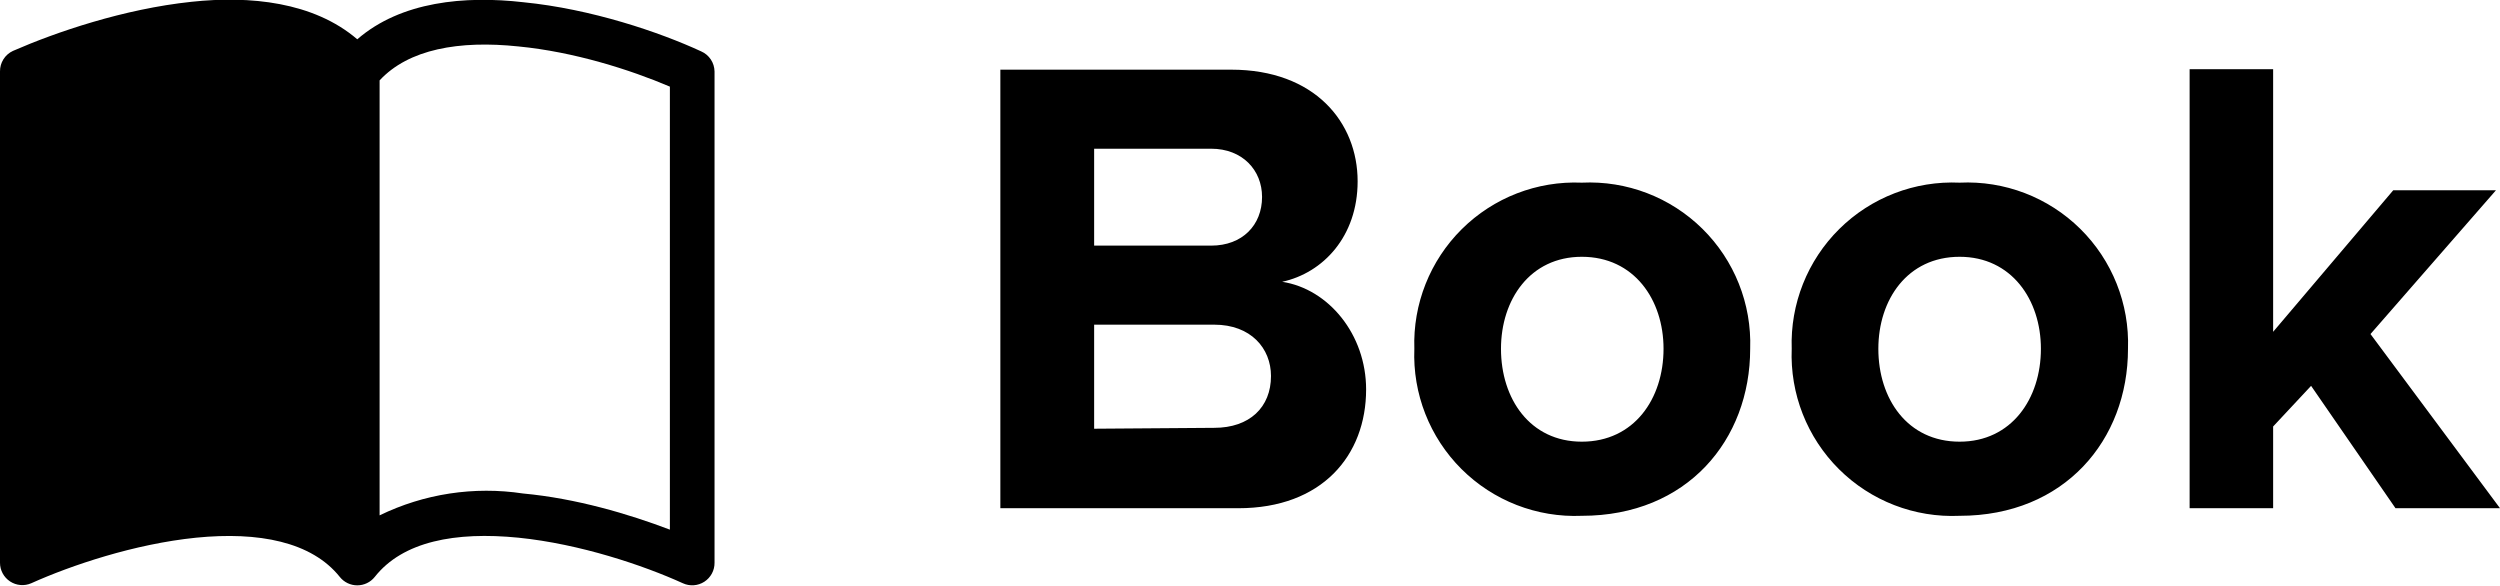
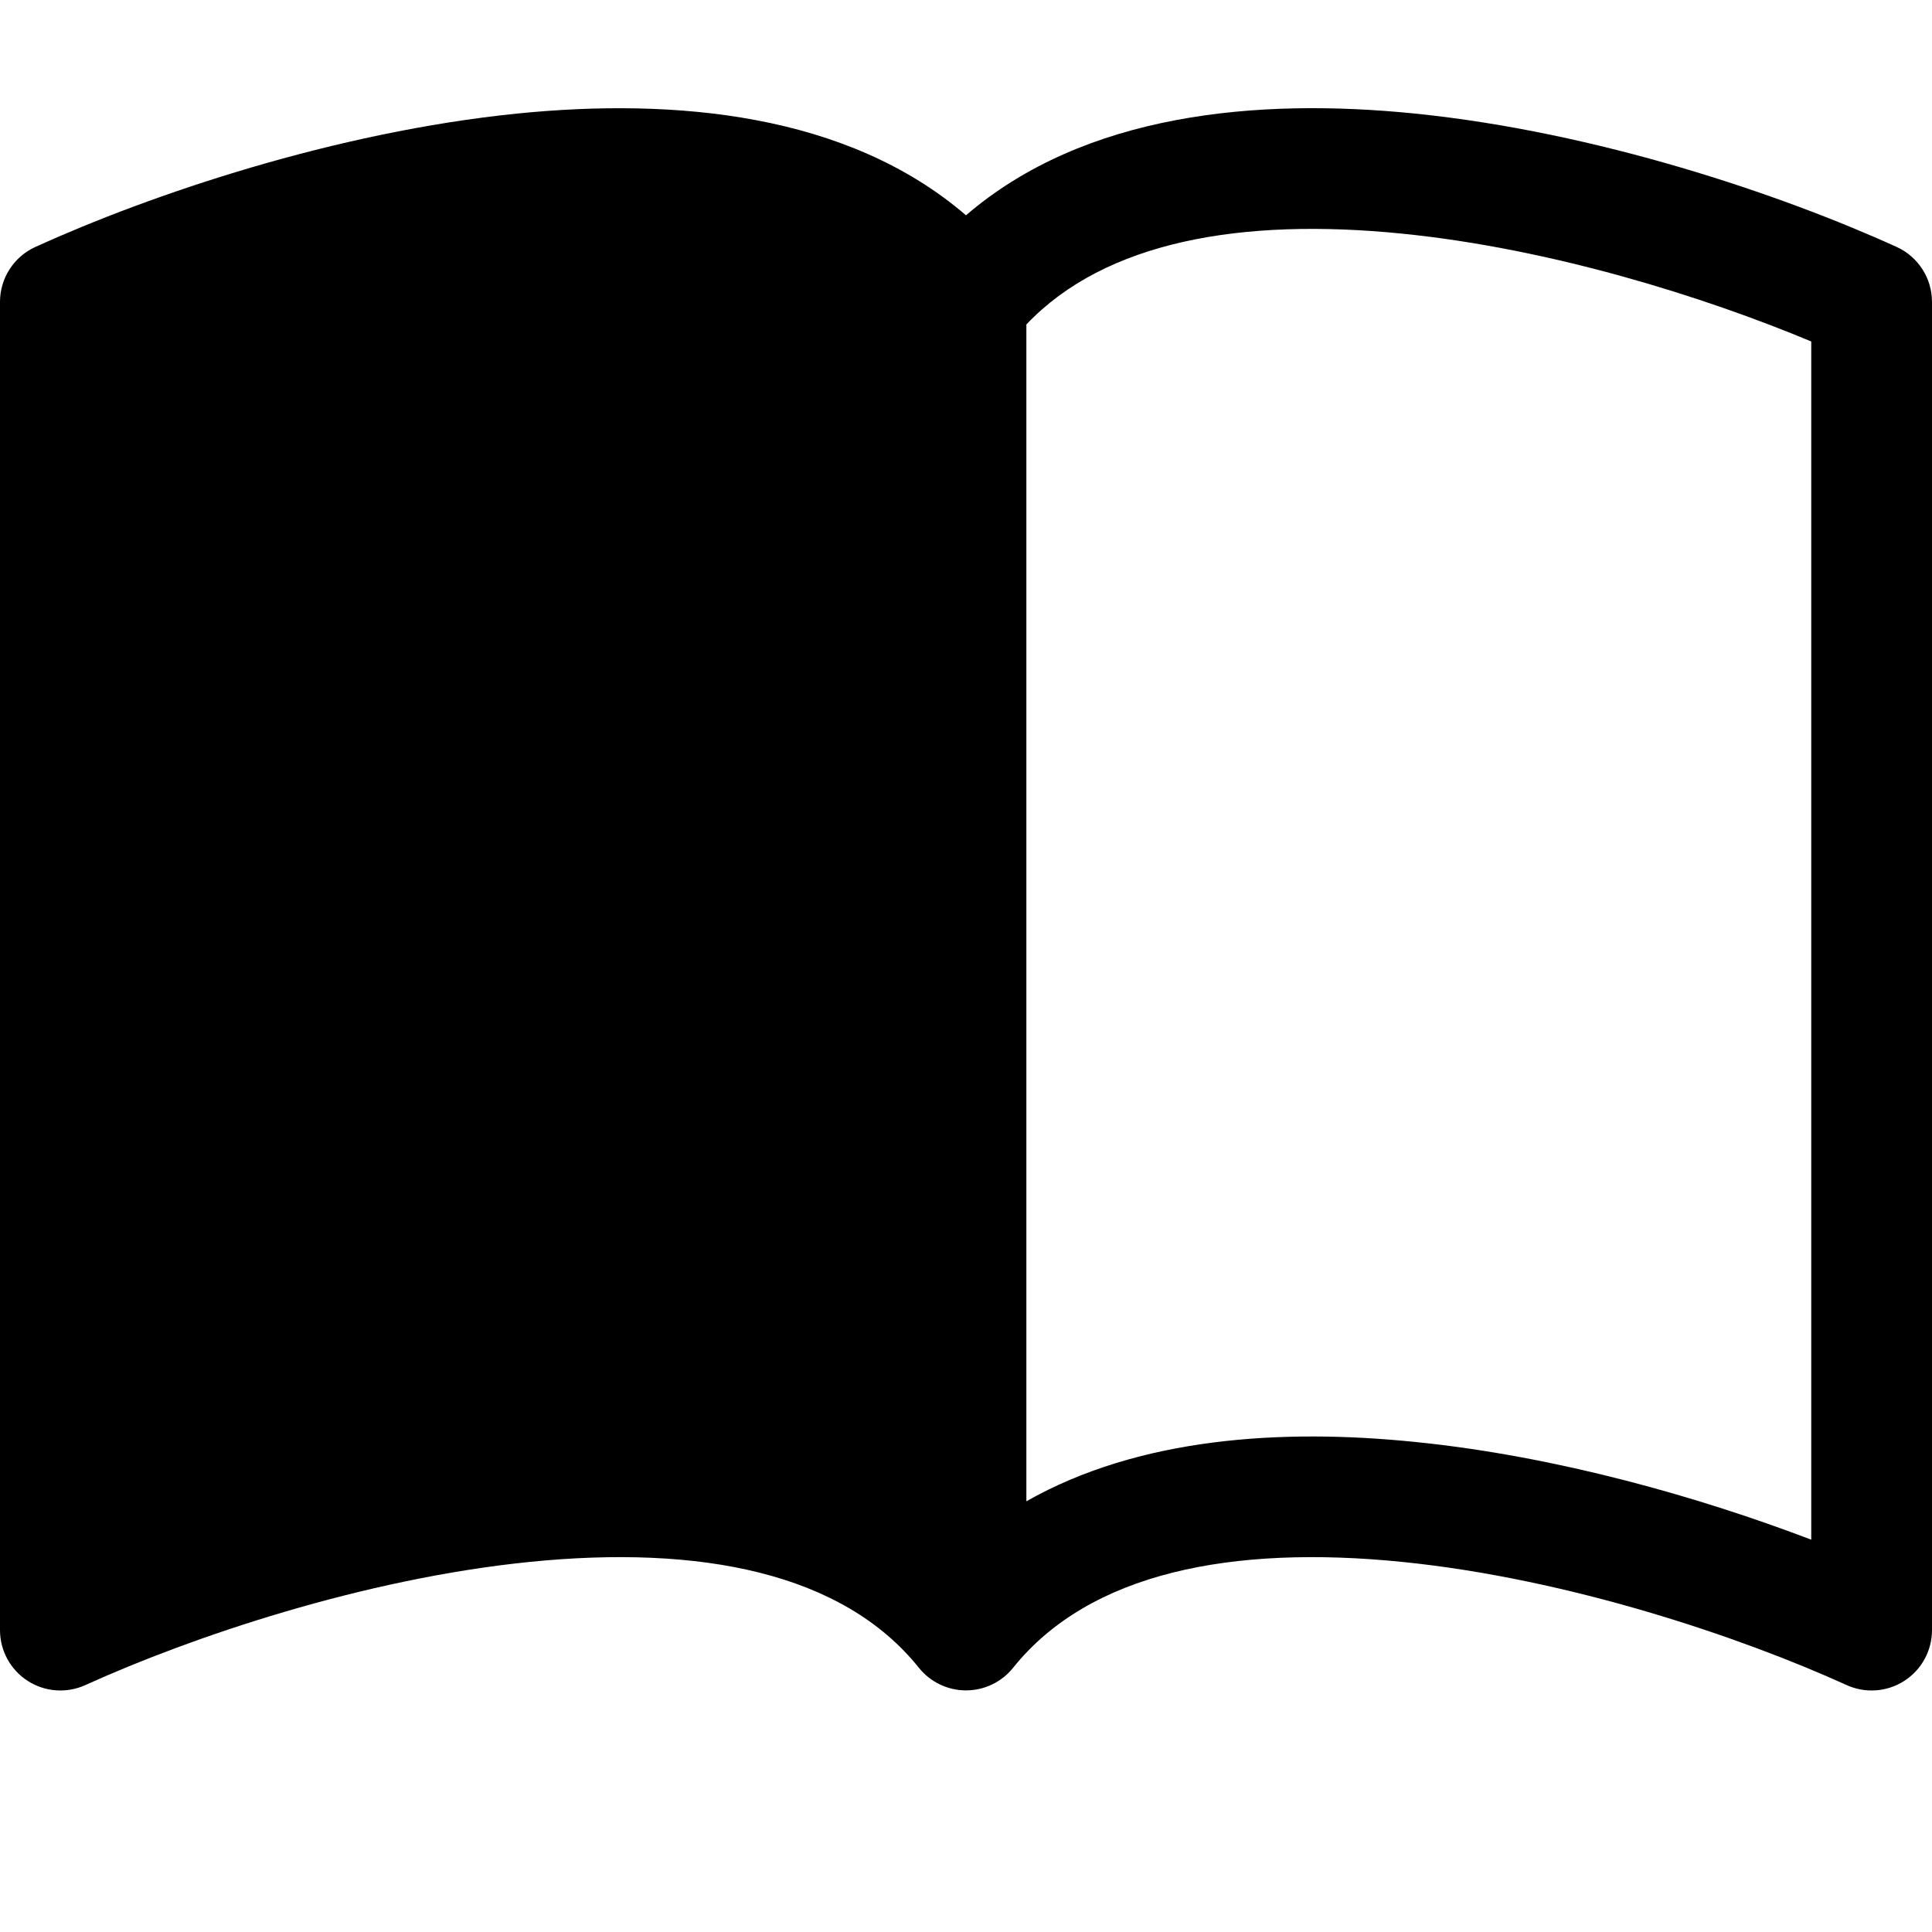
- <svg xmlns="http://www.w3.org/2000/svg" class="bi bi-book-half" fill="currentColor" viewBox="0 0 55.98 13.1">
-   <path d="M8.5 1.8c.65-.7 1.78-.9 3.11-.76 1.24.12 2.5.52 3.39.9v9.92c-.92-.35-2.1-.7-3.29-.81a5.47 5.47 0 00-3.21.49zM8 .88C7.02.04 5.59-.1 4.29.04c-1.52.16-3.04.68-4 1.1A.5.5 0 000 1.6v11a.5.5 0 00.7.46c.89-.4 2.31-.88 3.69-1.02 1.4-.14 2.59.09 3.22.88a.5.5 0 00.78 0c.63-.8 1.81-1.02 3.22-.88 1.38.14 2.8.62 3.68 1.02a.5.5 0 00.71-.46v-11a.5.5 0 00-.3-.45C14.77.72 13.24.2 11.72.05 10.41-.1 8.98.03 8 .88z" />
-   <g>
-     <path d="M22.4 11.38h5.33c1.87 0 2.86-1.18 2.86-2.66 0-1.23-.84-2.25-1.88-2.41.92-.2 1.69-1.02 1.69-2.25 0-1.32-.96-2.5-2.83-2.5H22.4zm2.1-5.88V3.33h2.62c.7 0 1.14.48 1.14 1.08 0 .63-.44 1.09-1.14 1.09zm0 4.1V7.27h2.69c.82 0 1.27.53 1.27 1.15 0 .7-.48 1.16-1.27 1.16zM35.42 11.55c2.36 0 3.77-1.7 3.77-3.74a3.6 3.6 0 00-3.77-3.72 3.6 3.6 0 00-3.75 3.72 3.6 3.6 0 003.75 3.74zm0-1.66c-1.16 0-1.81-.96-1.81-2.08 0-1.1.65-2.06 1.81-2.06 1.17 0 1.83.96 1.83 2.06 0 1.12-.66 2.08-1.83 2.08zM43.88 11.55c2.35 0 3.77-1.7 3.77-3.74a3.6 3.6 0 00-3.77-3.72 3.6 3.6 0 00-3.76 3.72 3.6 3.6 0 003.76 3.74zm0-1.66c-1.17 0-1.82-.96-1.82-2.08 0-1.1.65-2.06 1.82-2.06 1.16 0 1.82.96 1.82 2.06 0 1.12-.66 2.08-1.82 2.08zM53.64 11.38h2.34l-2.9-3.9 2.81-3.22h-2.3L50.9 7.43V1.55h-1.87v9.83h1.87V9.55l.85-.91z" />
-   </g>
+ <svg xmlns="http://www.w3.org/2000/svg" width="16" height="16" fill="currentColor" class="bi bi-book-half" viewBox="0 0 16 16">
+   <path d="M8.5 2.687c.654-.689 1.782-.886 3.112-.752 1.234.124 2.503.523 3.388.893v9.923c-.918-.35-2.107-.692-3.287-.81-1.094-.111-2.278-.039-3.213.492V2.687zM8 1.783C7.015.936 5.587.81 4.287.94c-1.514.153-3.042.672-3.994 1.105A.5.5 0 0 0 0 2.5v11a.5.5 0 0 0 .707.455c.882-.4 2.303-.881 3.68-1.02 1.409-.142 2.59.087 3.223.877a.5.5 0 0 0 .78 0c.633-.79 1.814-1.019 3.222-.877 1.378.139 2.8.62 3.681 1.02A.5.5 0 0 0 16 13.5v-11a.5.5 0 0 0-.293-.455c-.952-.433-2.48-.952-3.994-1.105C10.413.809 8.985.936 8 1.783z" />
</svg>
